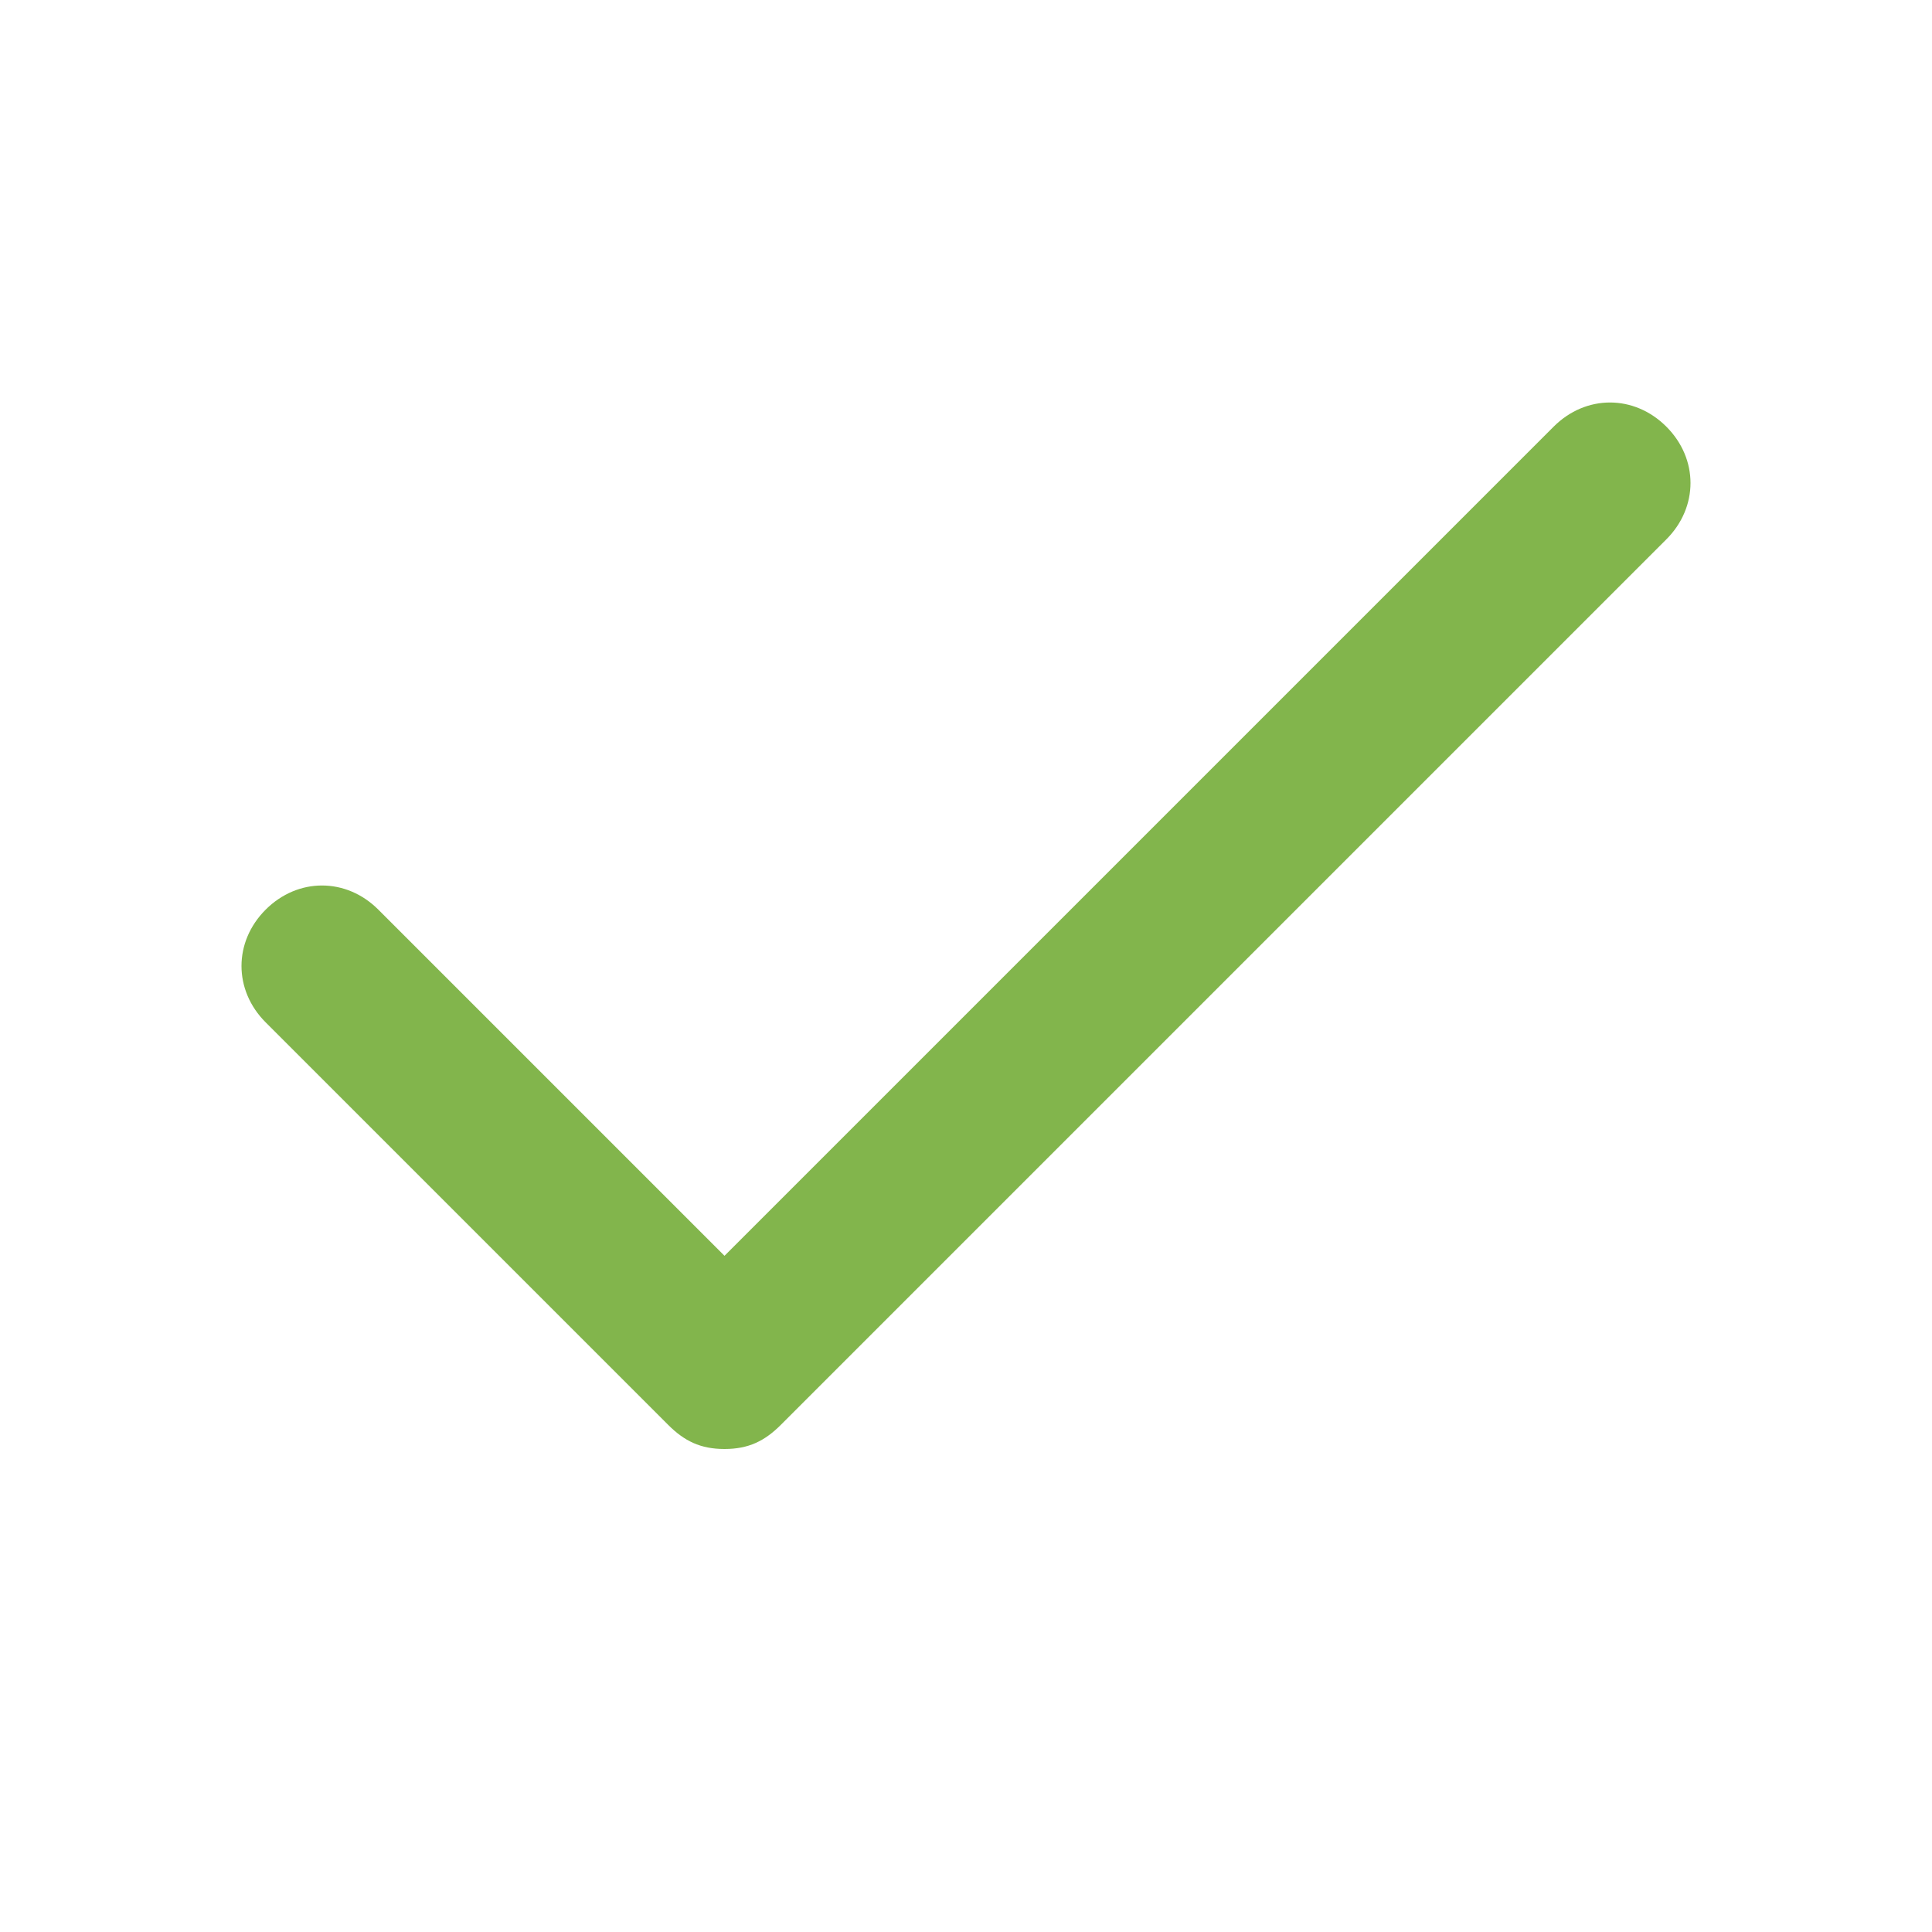
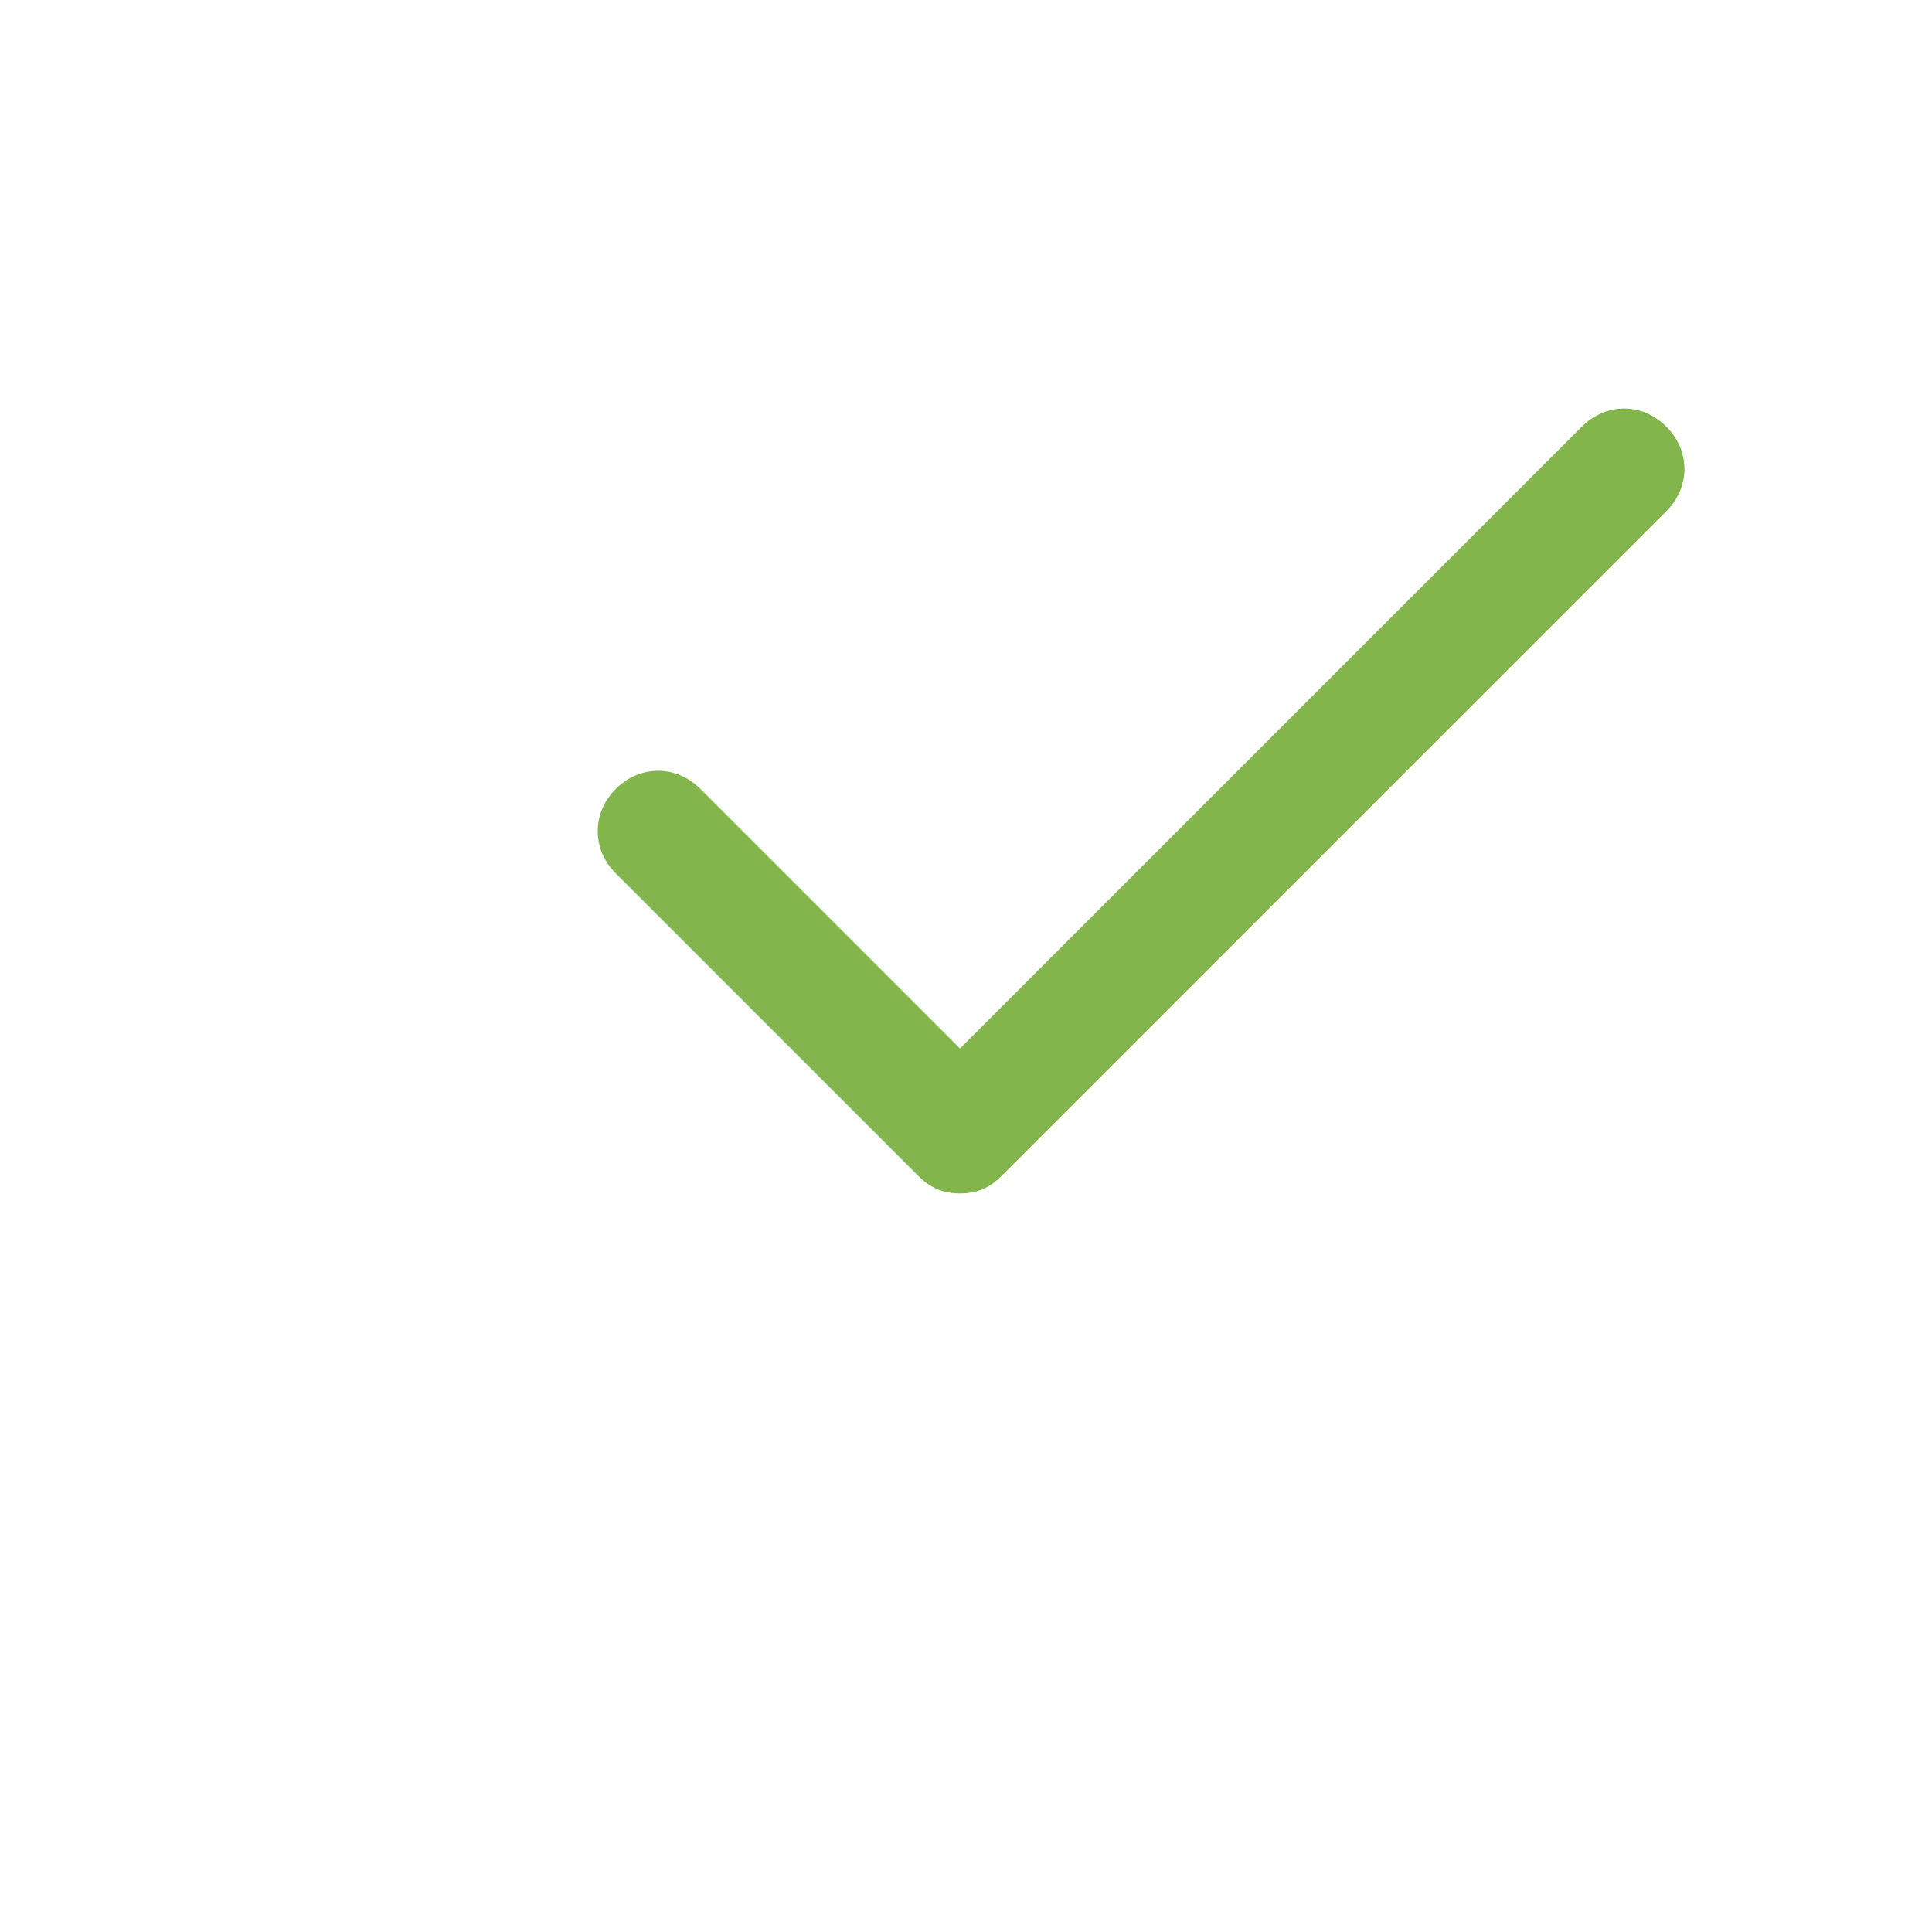
<svg xmlns="http://www.w3.org/2000/svg" version="1.1" width="48" height="48" viewBox="0 0 48 48">
-   <path style="fill:#82B54C;" d="M41.4 10.6c-0.8-0.8-2-0.8-2.8 0l-20.6 20.6-8.6-8.6c-0.8-0.8-2-0.8-2.8 0s-0.8 2 0 2.8l10 10c0.4 0.4 0.8 0.6 1.4 0.6s1-0.2 1.4-0.6l22-22c0.8-0.8 0.8-2 0-2.8z" />
+   <path style="fill:#82B54C;" d="M41.4,10.6 c-0.6,-0.6 -1.5,-0.6 -2.1,0 l-15.45,15.45 l-6.45,-6.45 c-0.6,-0.6 -1.5,-0.6 -2.1,0 s-0.6,1.5 0,2.1 l7.5,7.5 c0.3,0.3 0.6,0.45 1.05,0.45 s0.75,-0.15 1.05,-0.45 l16.5,-16.5 c0.6,-0.6 0.6,-1.5 0,-2.1" />
</svg>
